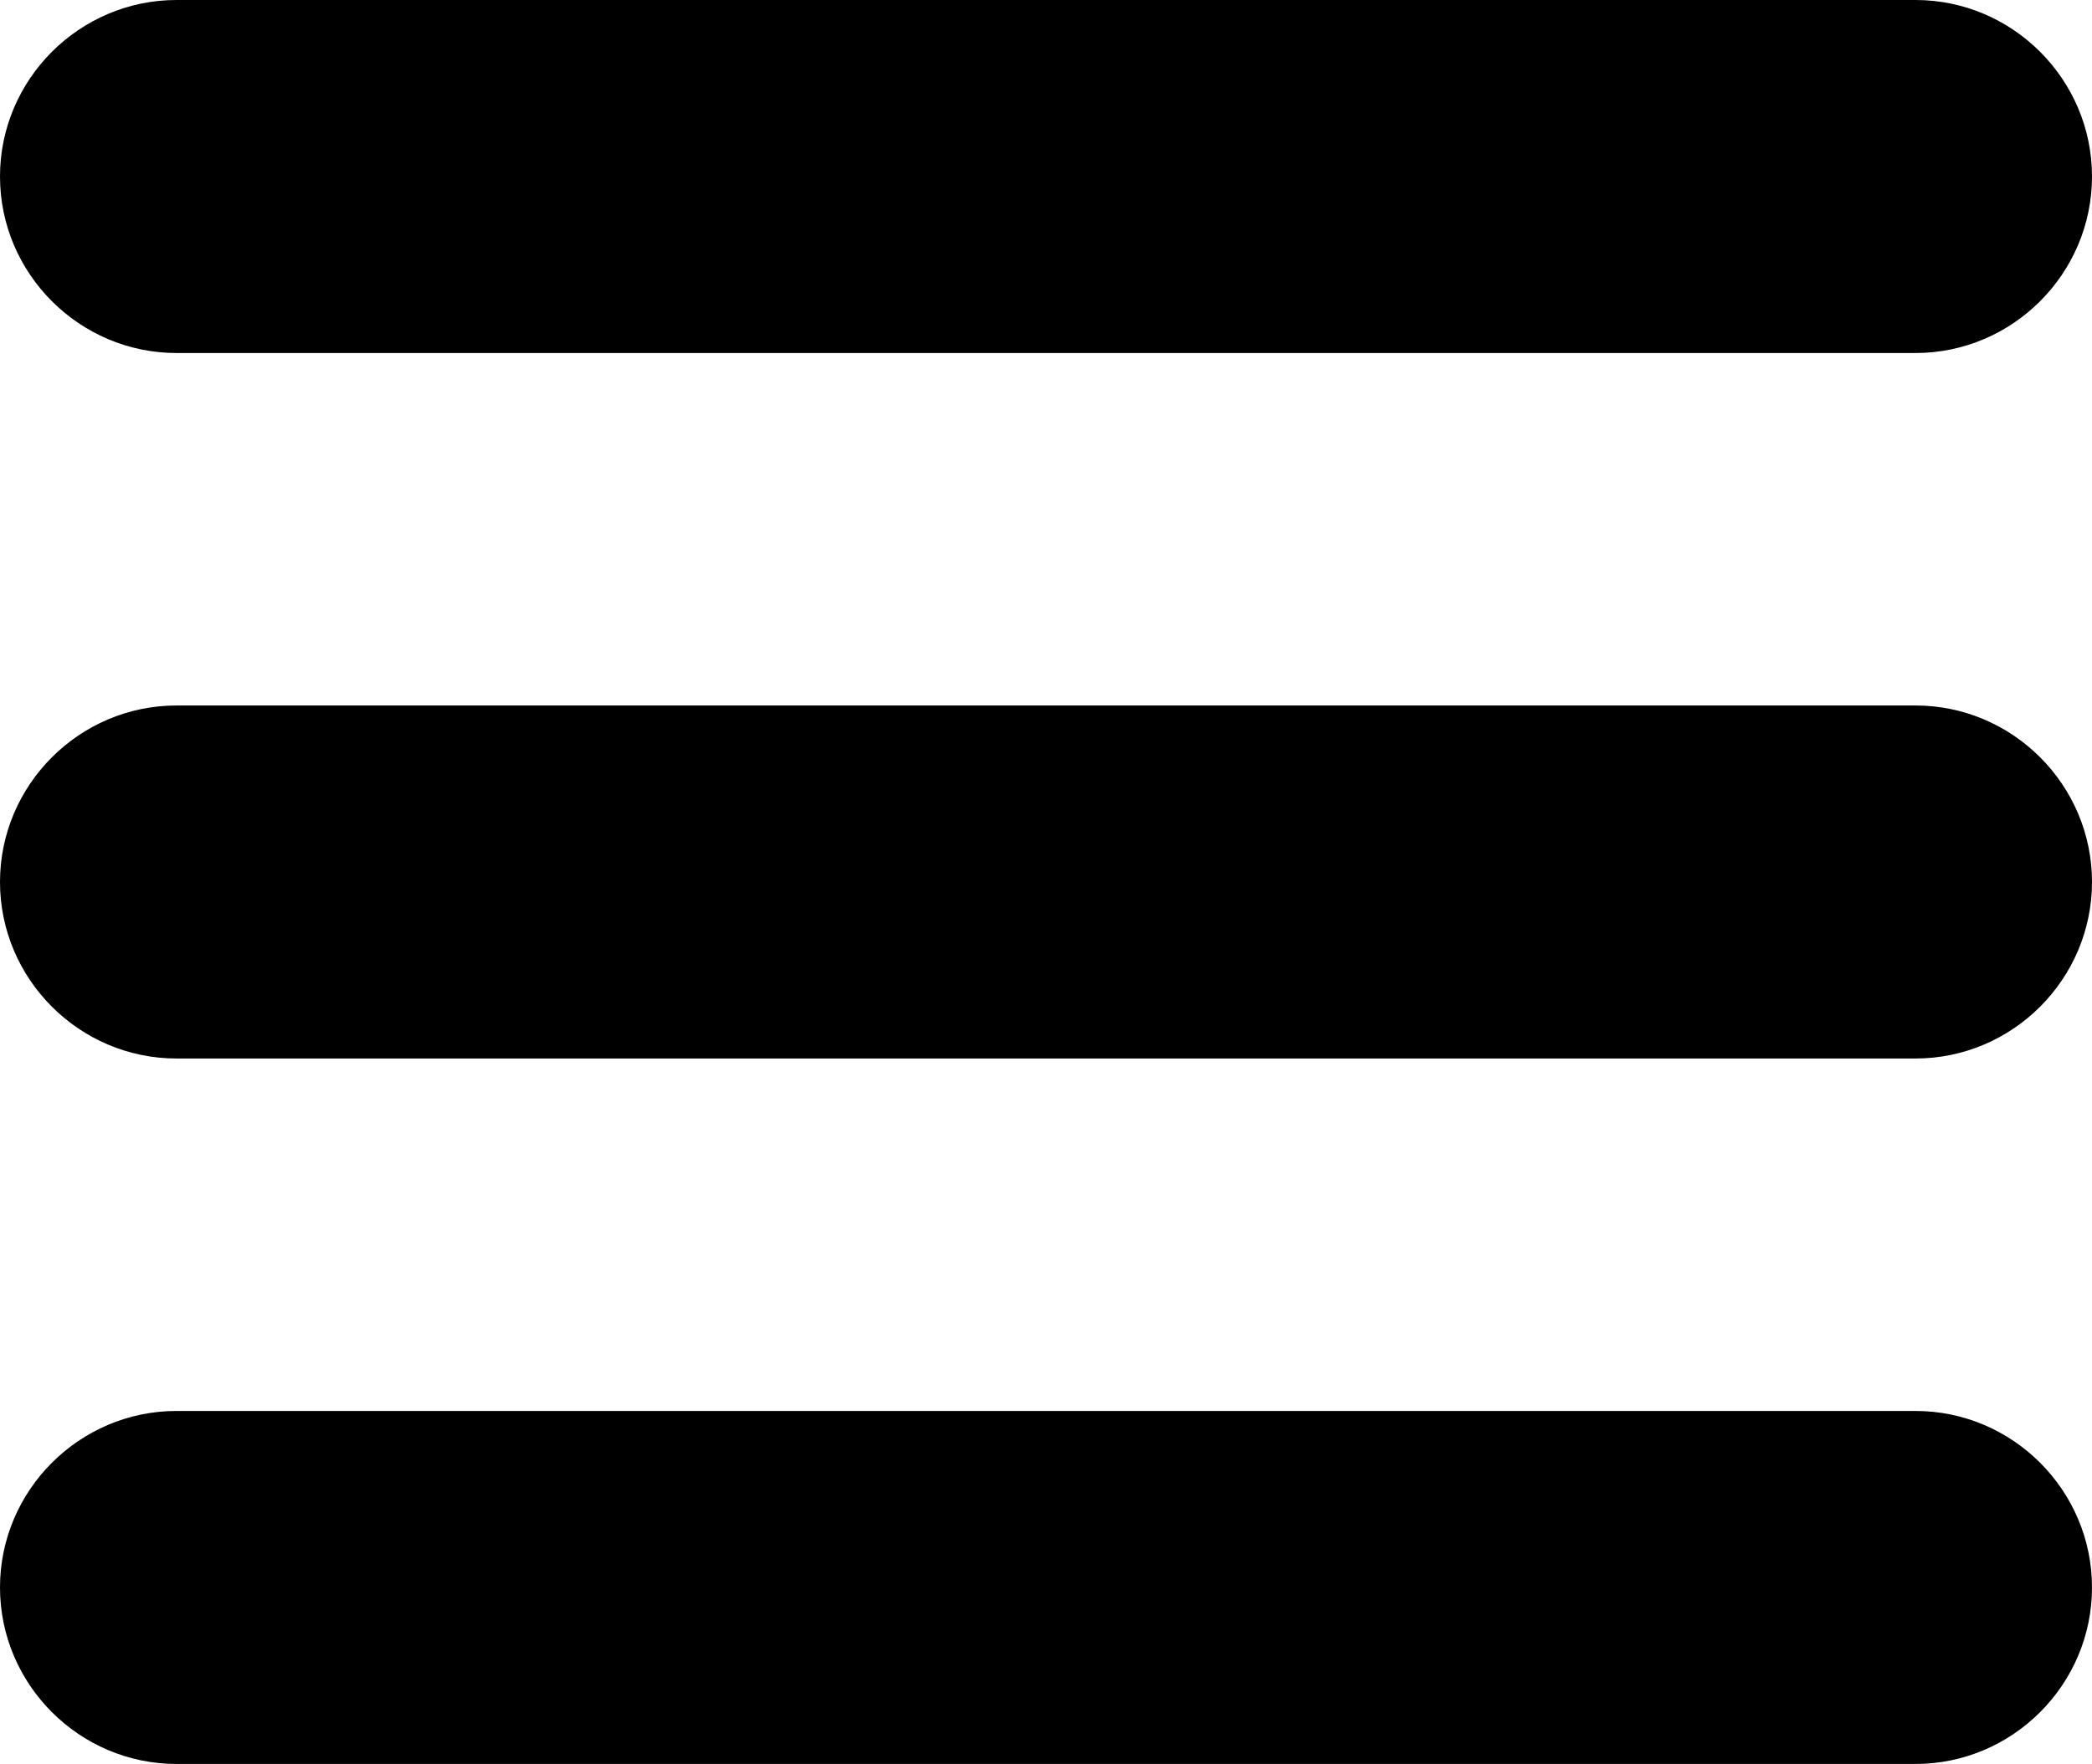
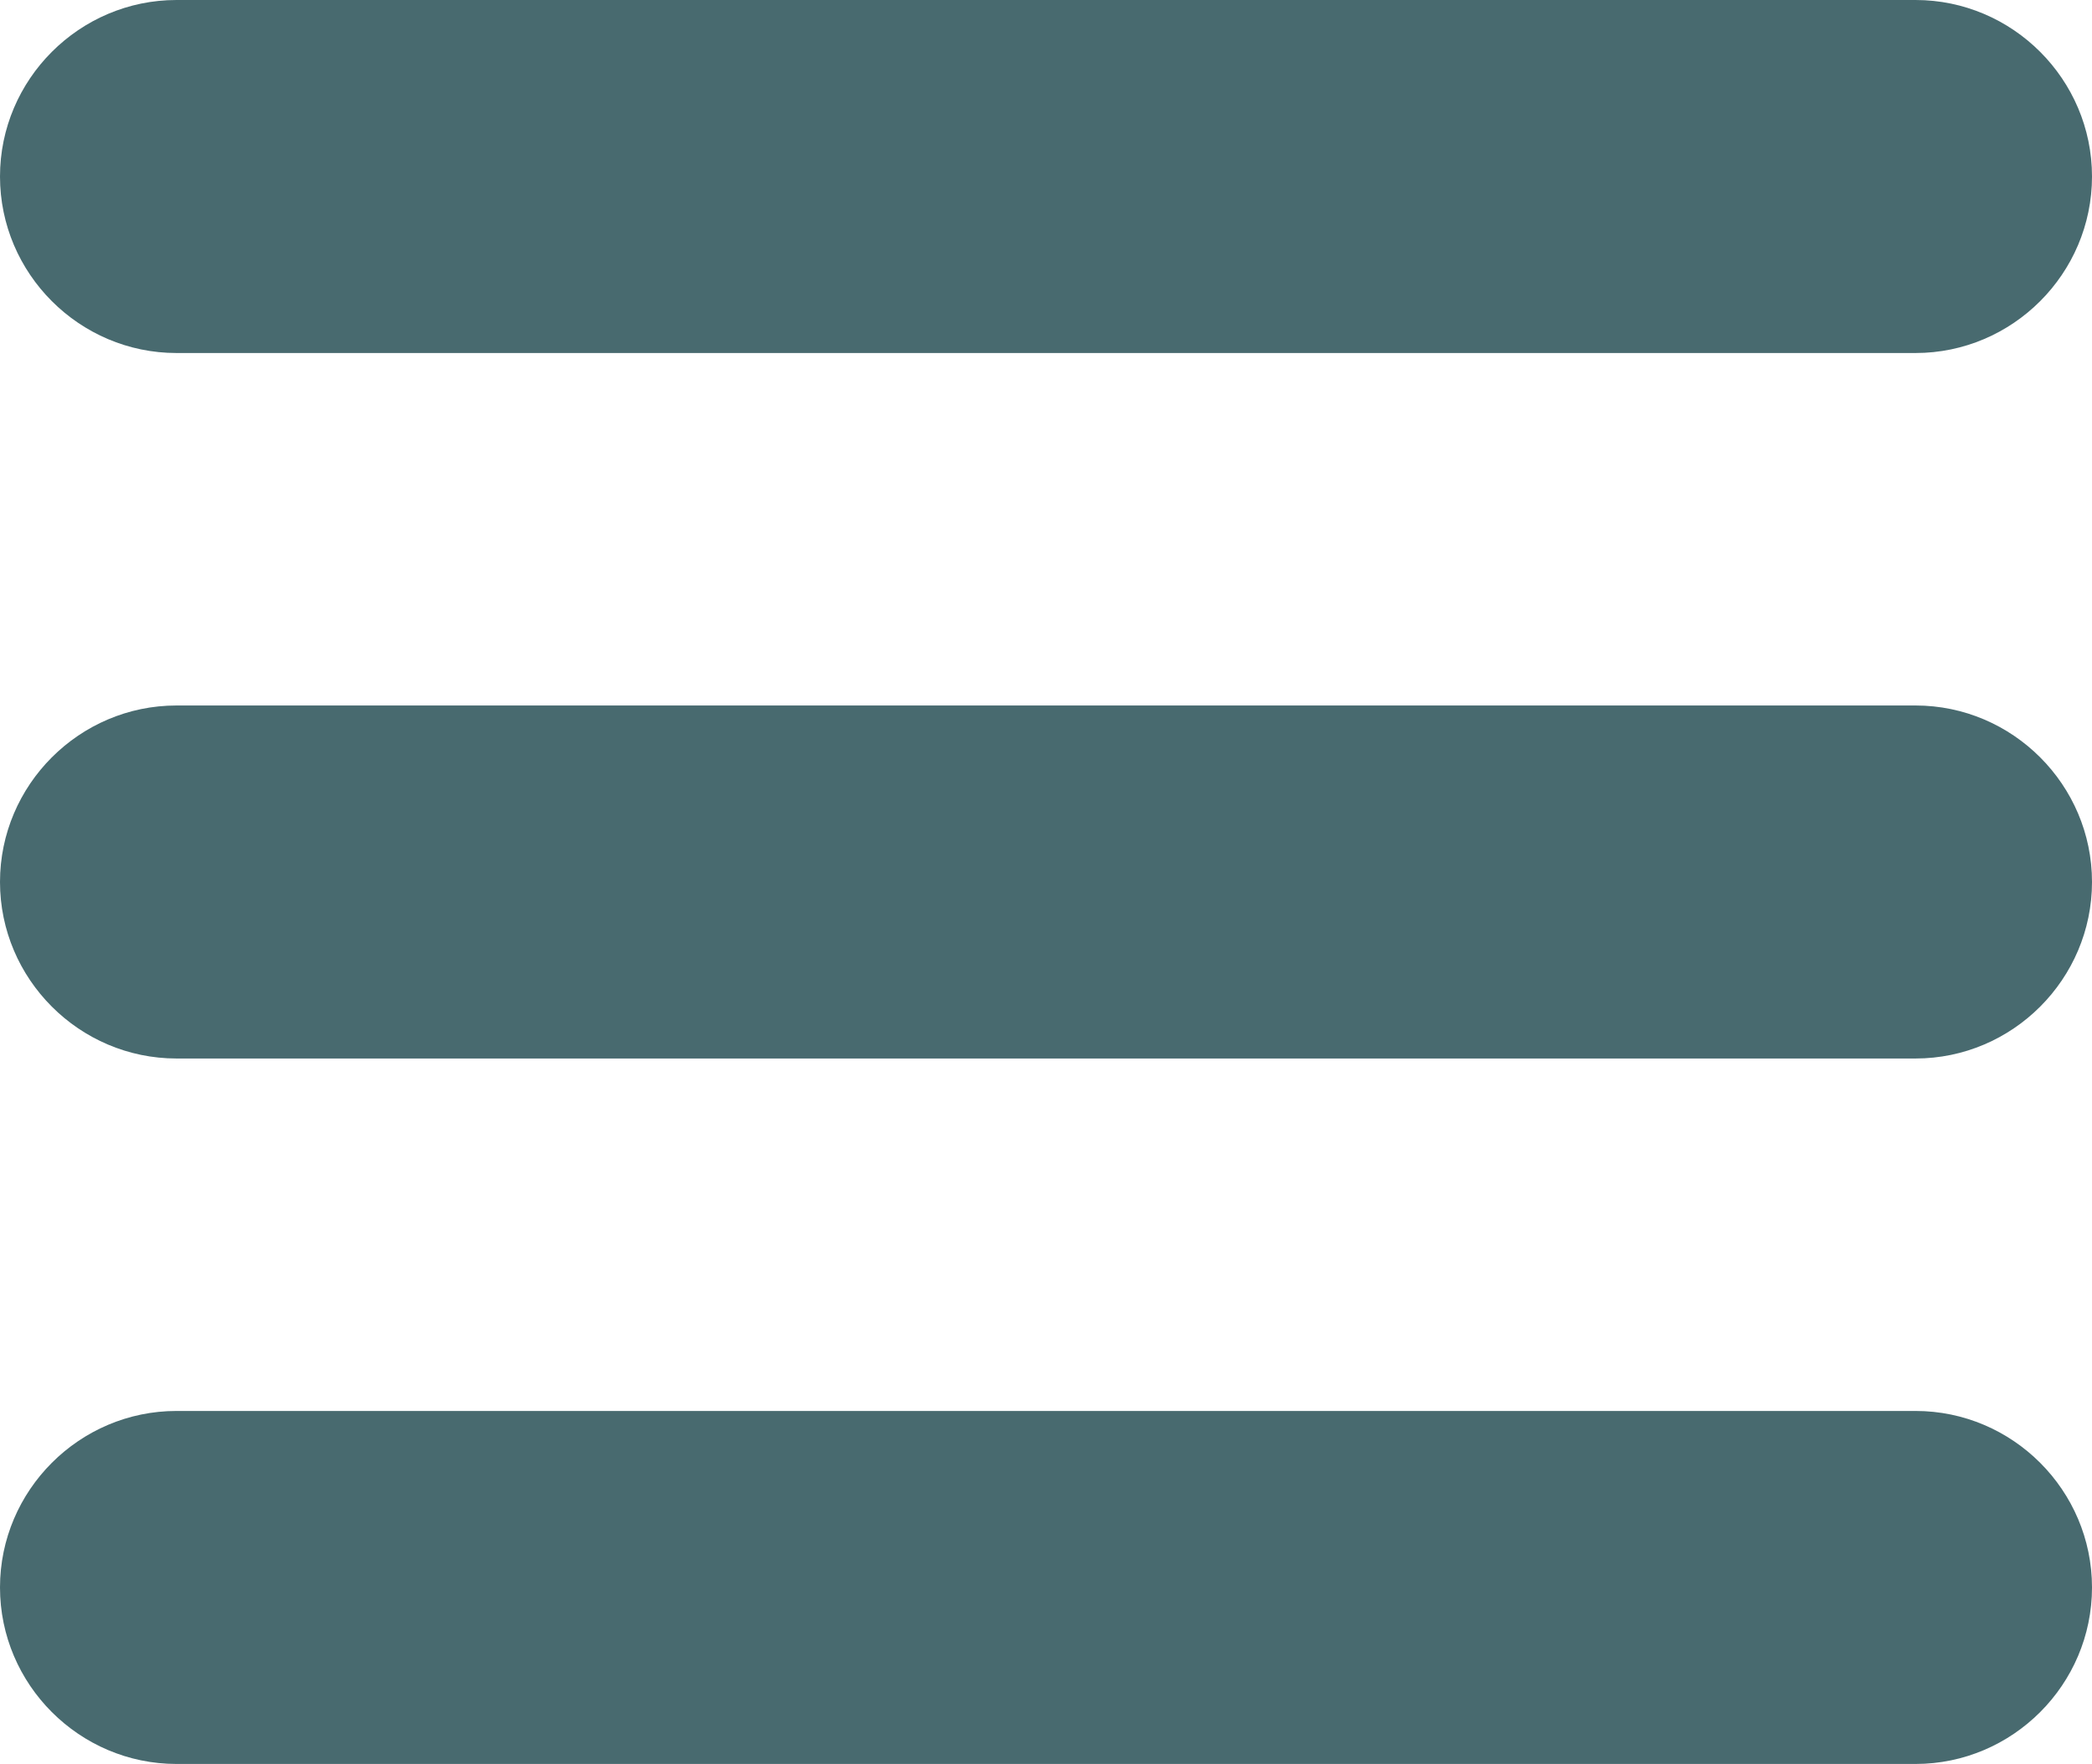
- <svg xmlns="http://www.w3.org/2000/svg" version="1.1" id="Layer_1" x="0px" y="0px" width="122.879px" height="103.609px" viewBox="0 0 122.879 103.609" enable-background="new 0 0 122.879 103.609" xml:space="preserve">
+ <svg xmlns="http://www.w3.org/2000/svg" fill="#486A6F" version="1.1" id="Layer_1" x="0px" y="0px" width="122.879px" height="103.609px" viewBox="0 0 122.879 103.609" enable-background="new 0 0 122.879 103.609" xml:space="preserve">
  <g>
    <path fill-rule="evenodd" clip-rule="evenodd" d="M10.368,0h102.144c5.703,0,10.367,4.665,10.367,10.367v0 c0,5.702-4.664,10.368-10.367,10.368H10.368C4.666,20.735,0,16.07,0,10.368v0C0,4.665,4.666,0,10.368,0L10.368,0z M10.368,82.875 h102.144c5.703,0,10.367,4.665,10.367,10.367l0,0c0,5.702-4.664,10.367-10.367,10.367H10.368C4.666,103.609,0,98.944,0,93.242l0,0 C0,87.54,4.666,82.875,10.368,82.875L10.368,82.875z M10.368,41.438h102.144c5.703,0,10.367,4.665,10.367,10.367l0,0 c0,5.702-4.664,10.368-10.367,10.368H10.368C4.666,62.173,0,57.507,0,51.805l0,0C0,46.103,4.666,41.438,10.368,41.438 L10.368,41.438z" />
  </g>
</svg>
